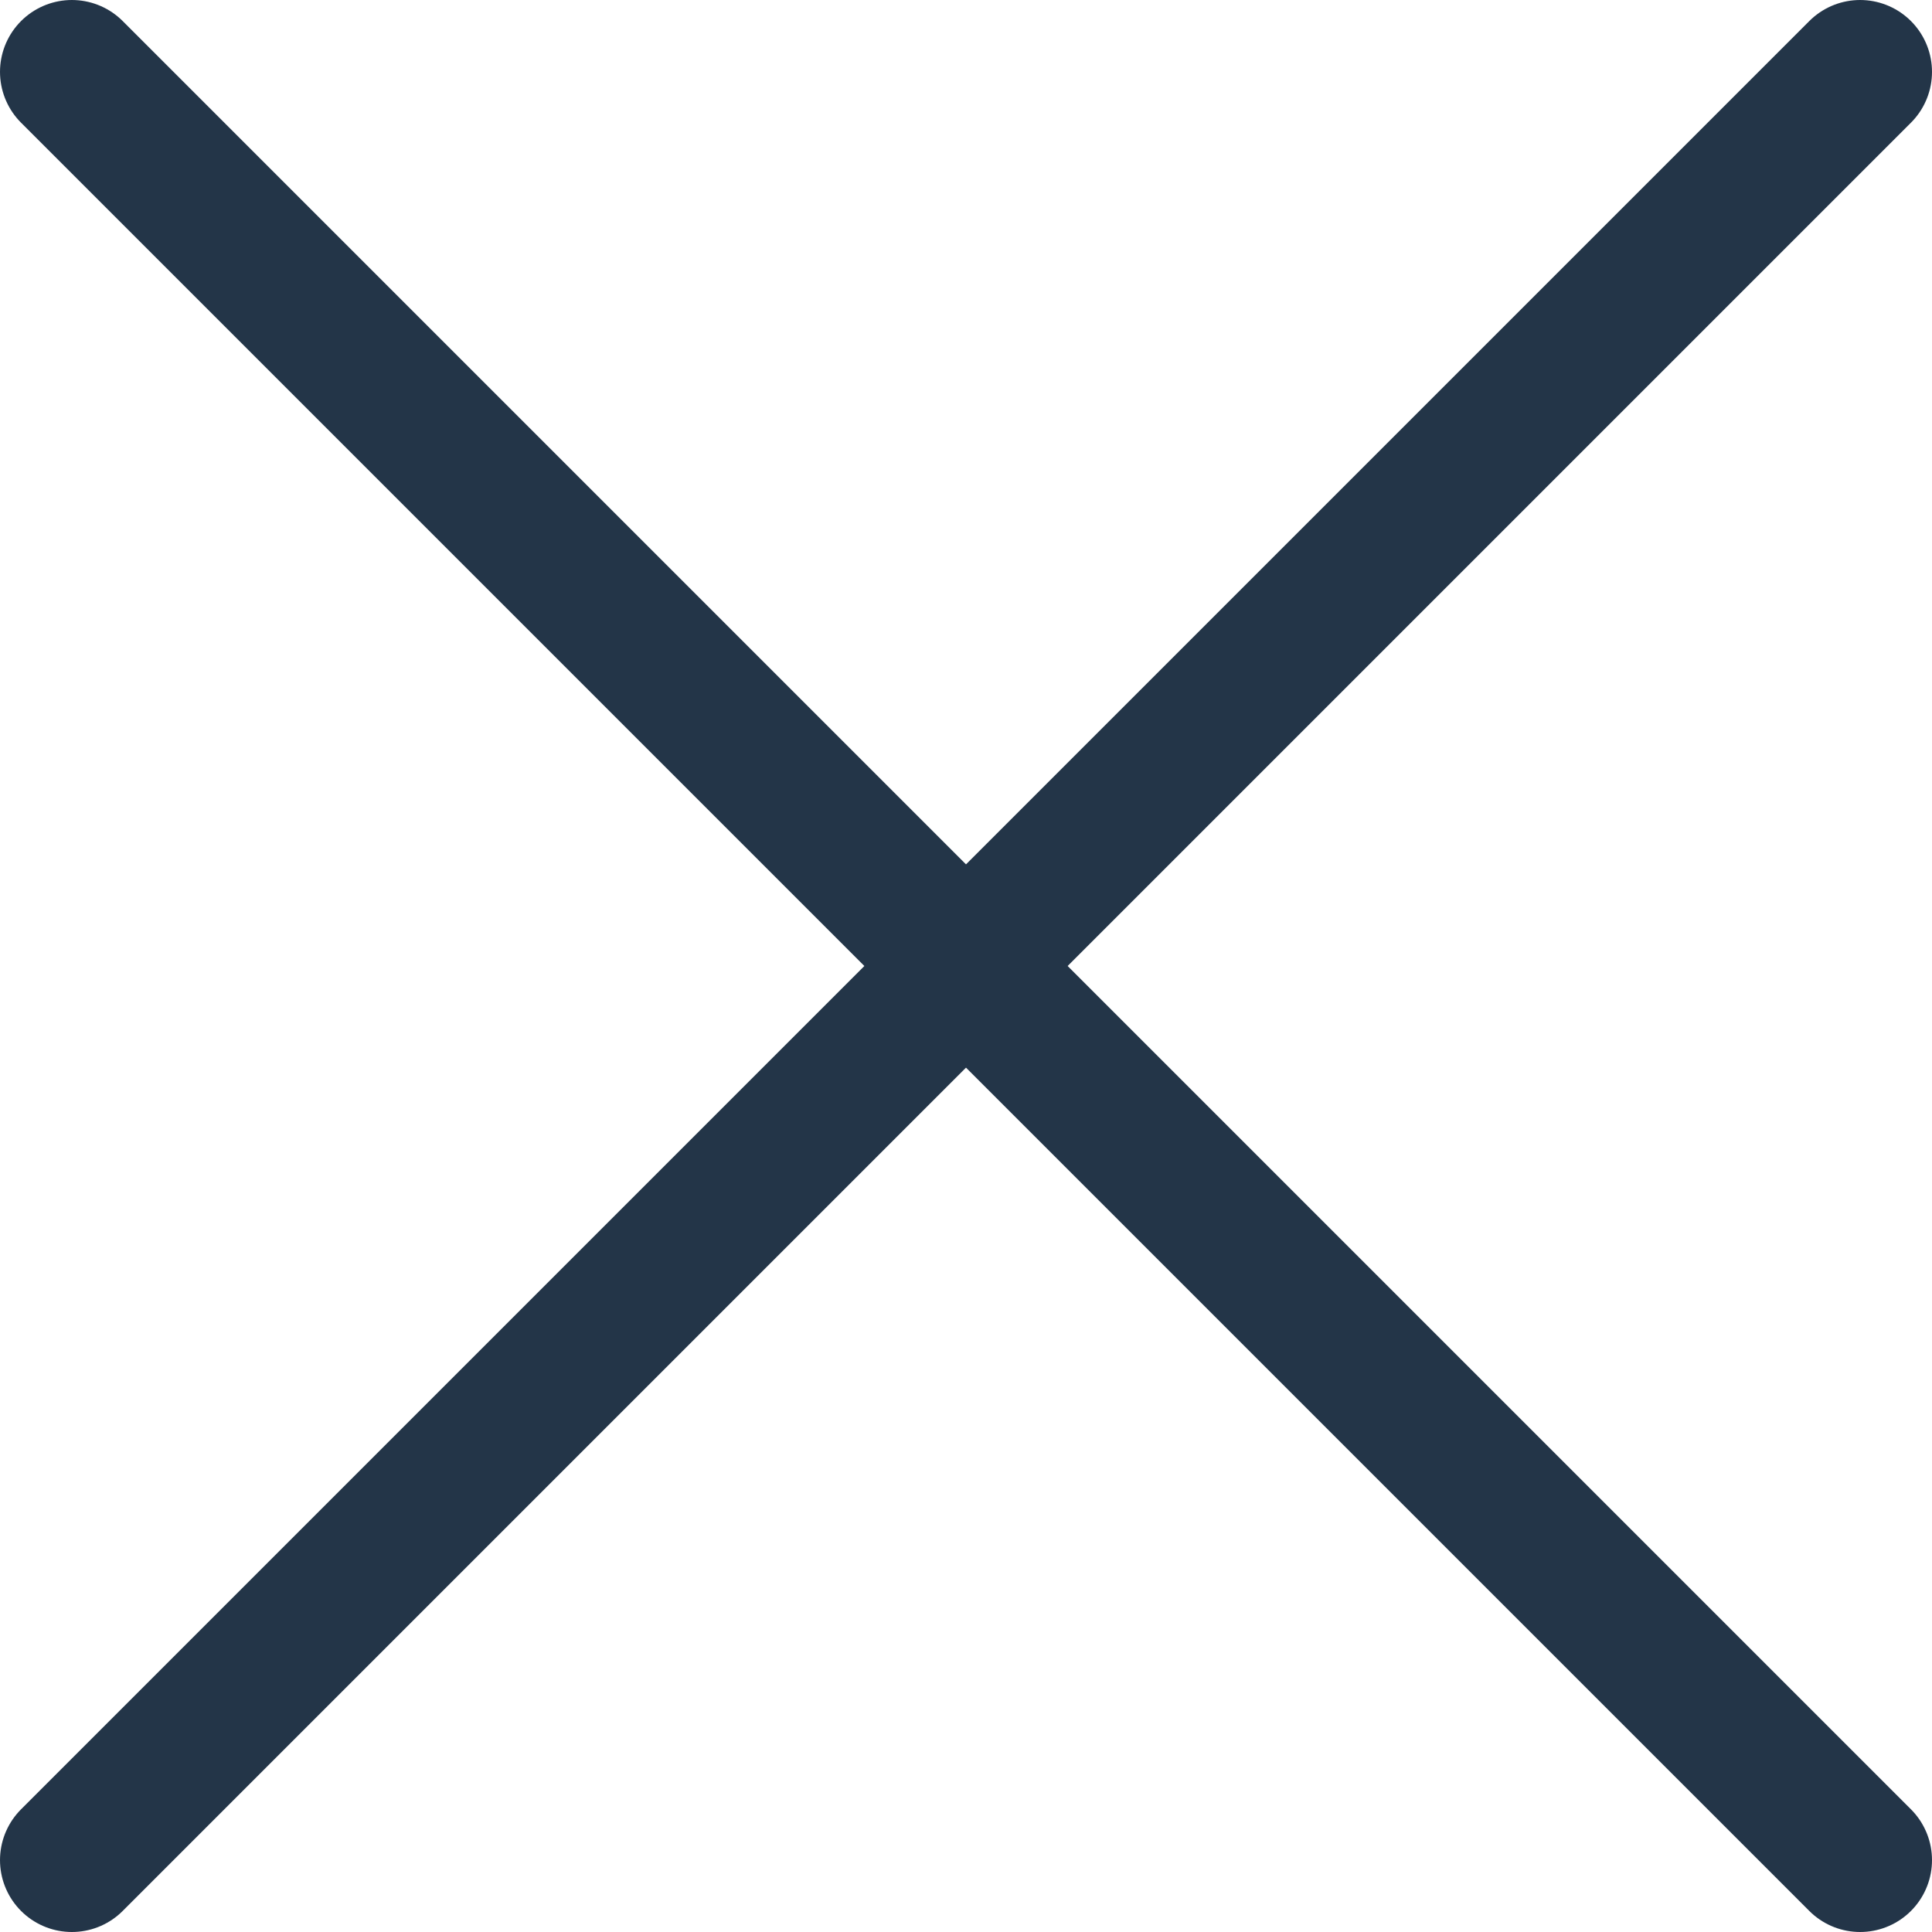
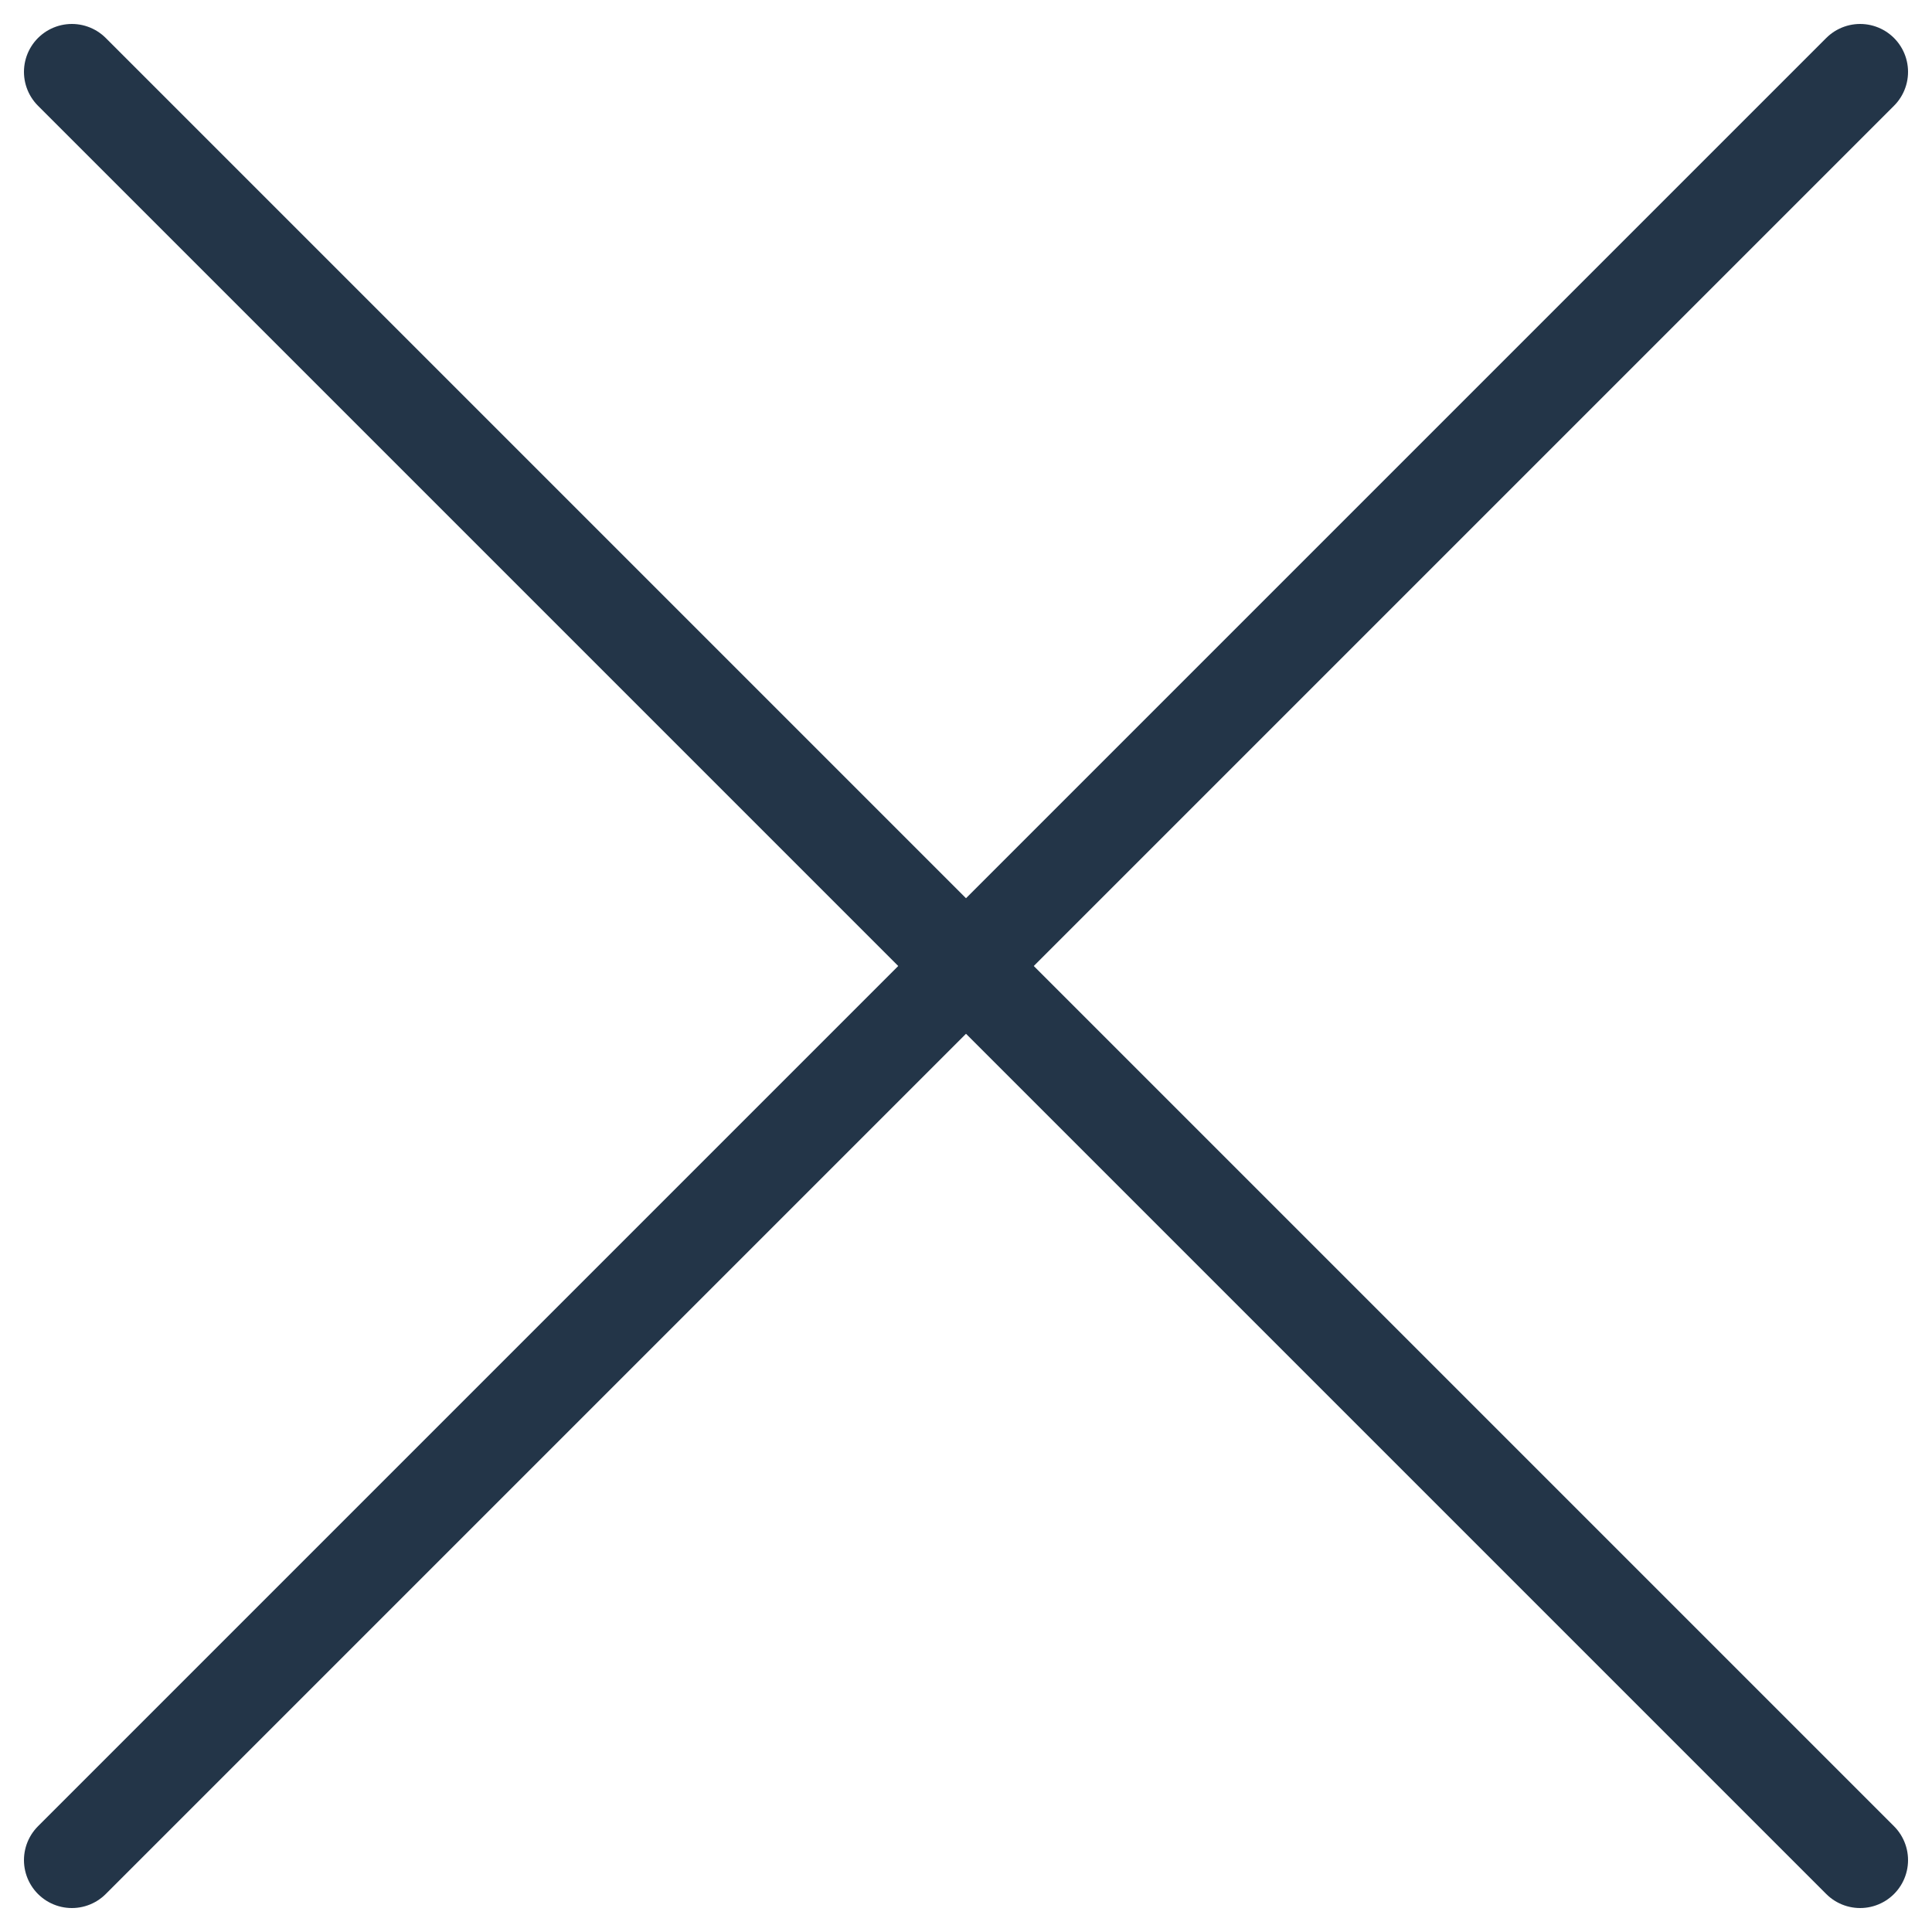
<svg xmlns="http://www.w3.org/2000/svg" id="Layer_2" data-name="Layer 2" viewBox="0 0 13.44 13.44">
  <defs>
    <style>
      .cls-1 {
        fill: none;
        stroke: #233548;
        stroke-linecap: round;
        stroke-miterlimit: 10;
+         stroke-width: 0.5pt
      }
    </style>
  </defs>
  <g id="Layer_1-2" data-name="Layer 1">
    <g>
      <line class="cls-1" x1="12.94" y1="12.94" x2=".5" y2=".5" />
      <line class="cls-1" x1=".5" y1="12.94" x2="12.94" y2=".5" />
    </g>
  </g>
</svg>
